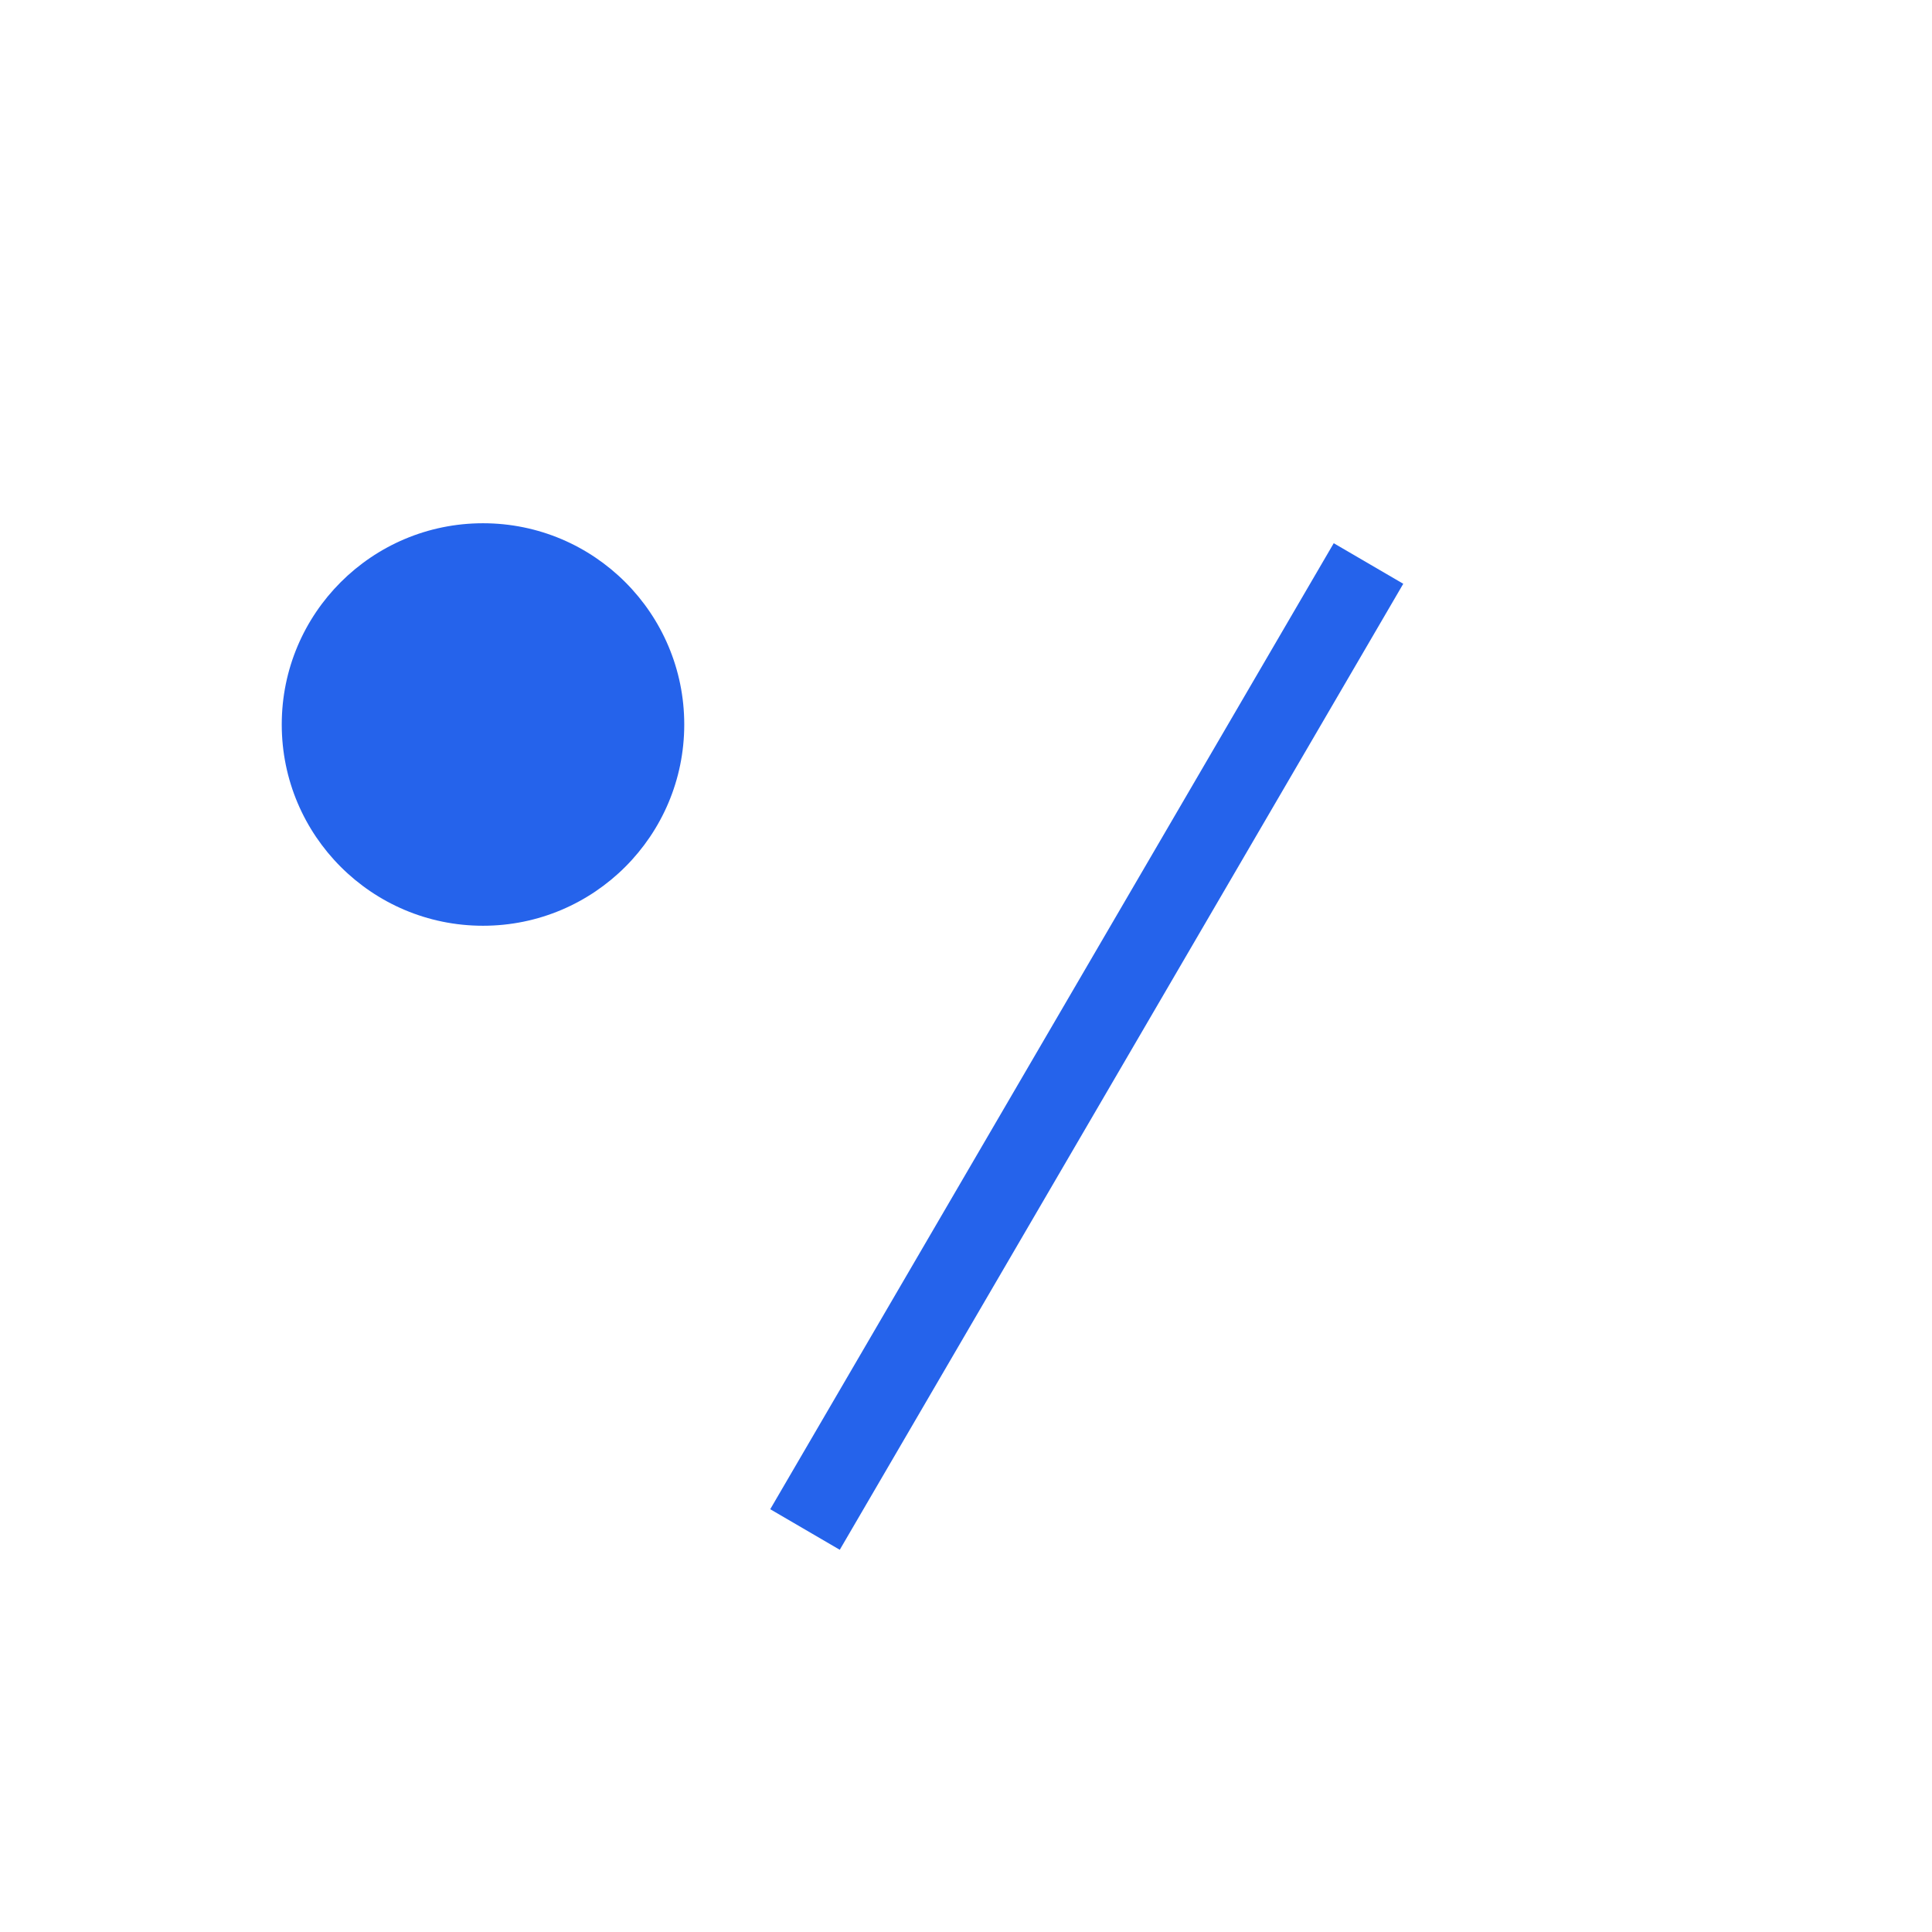
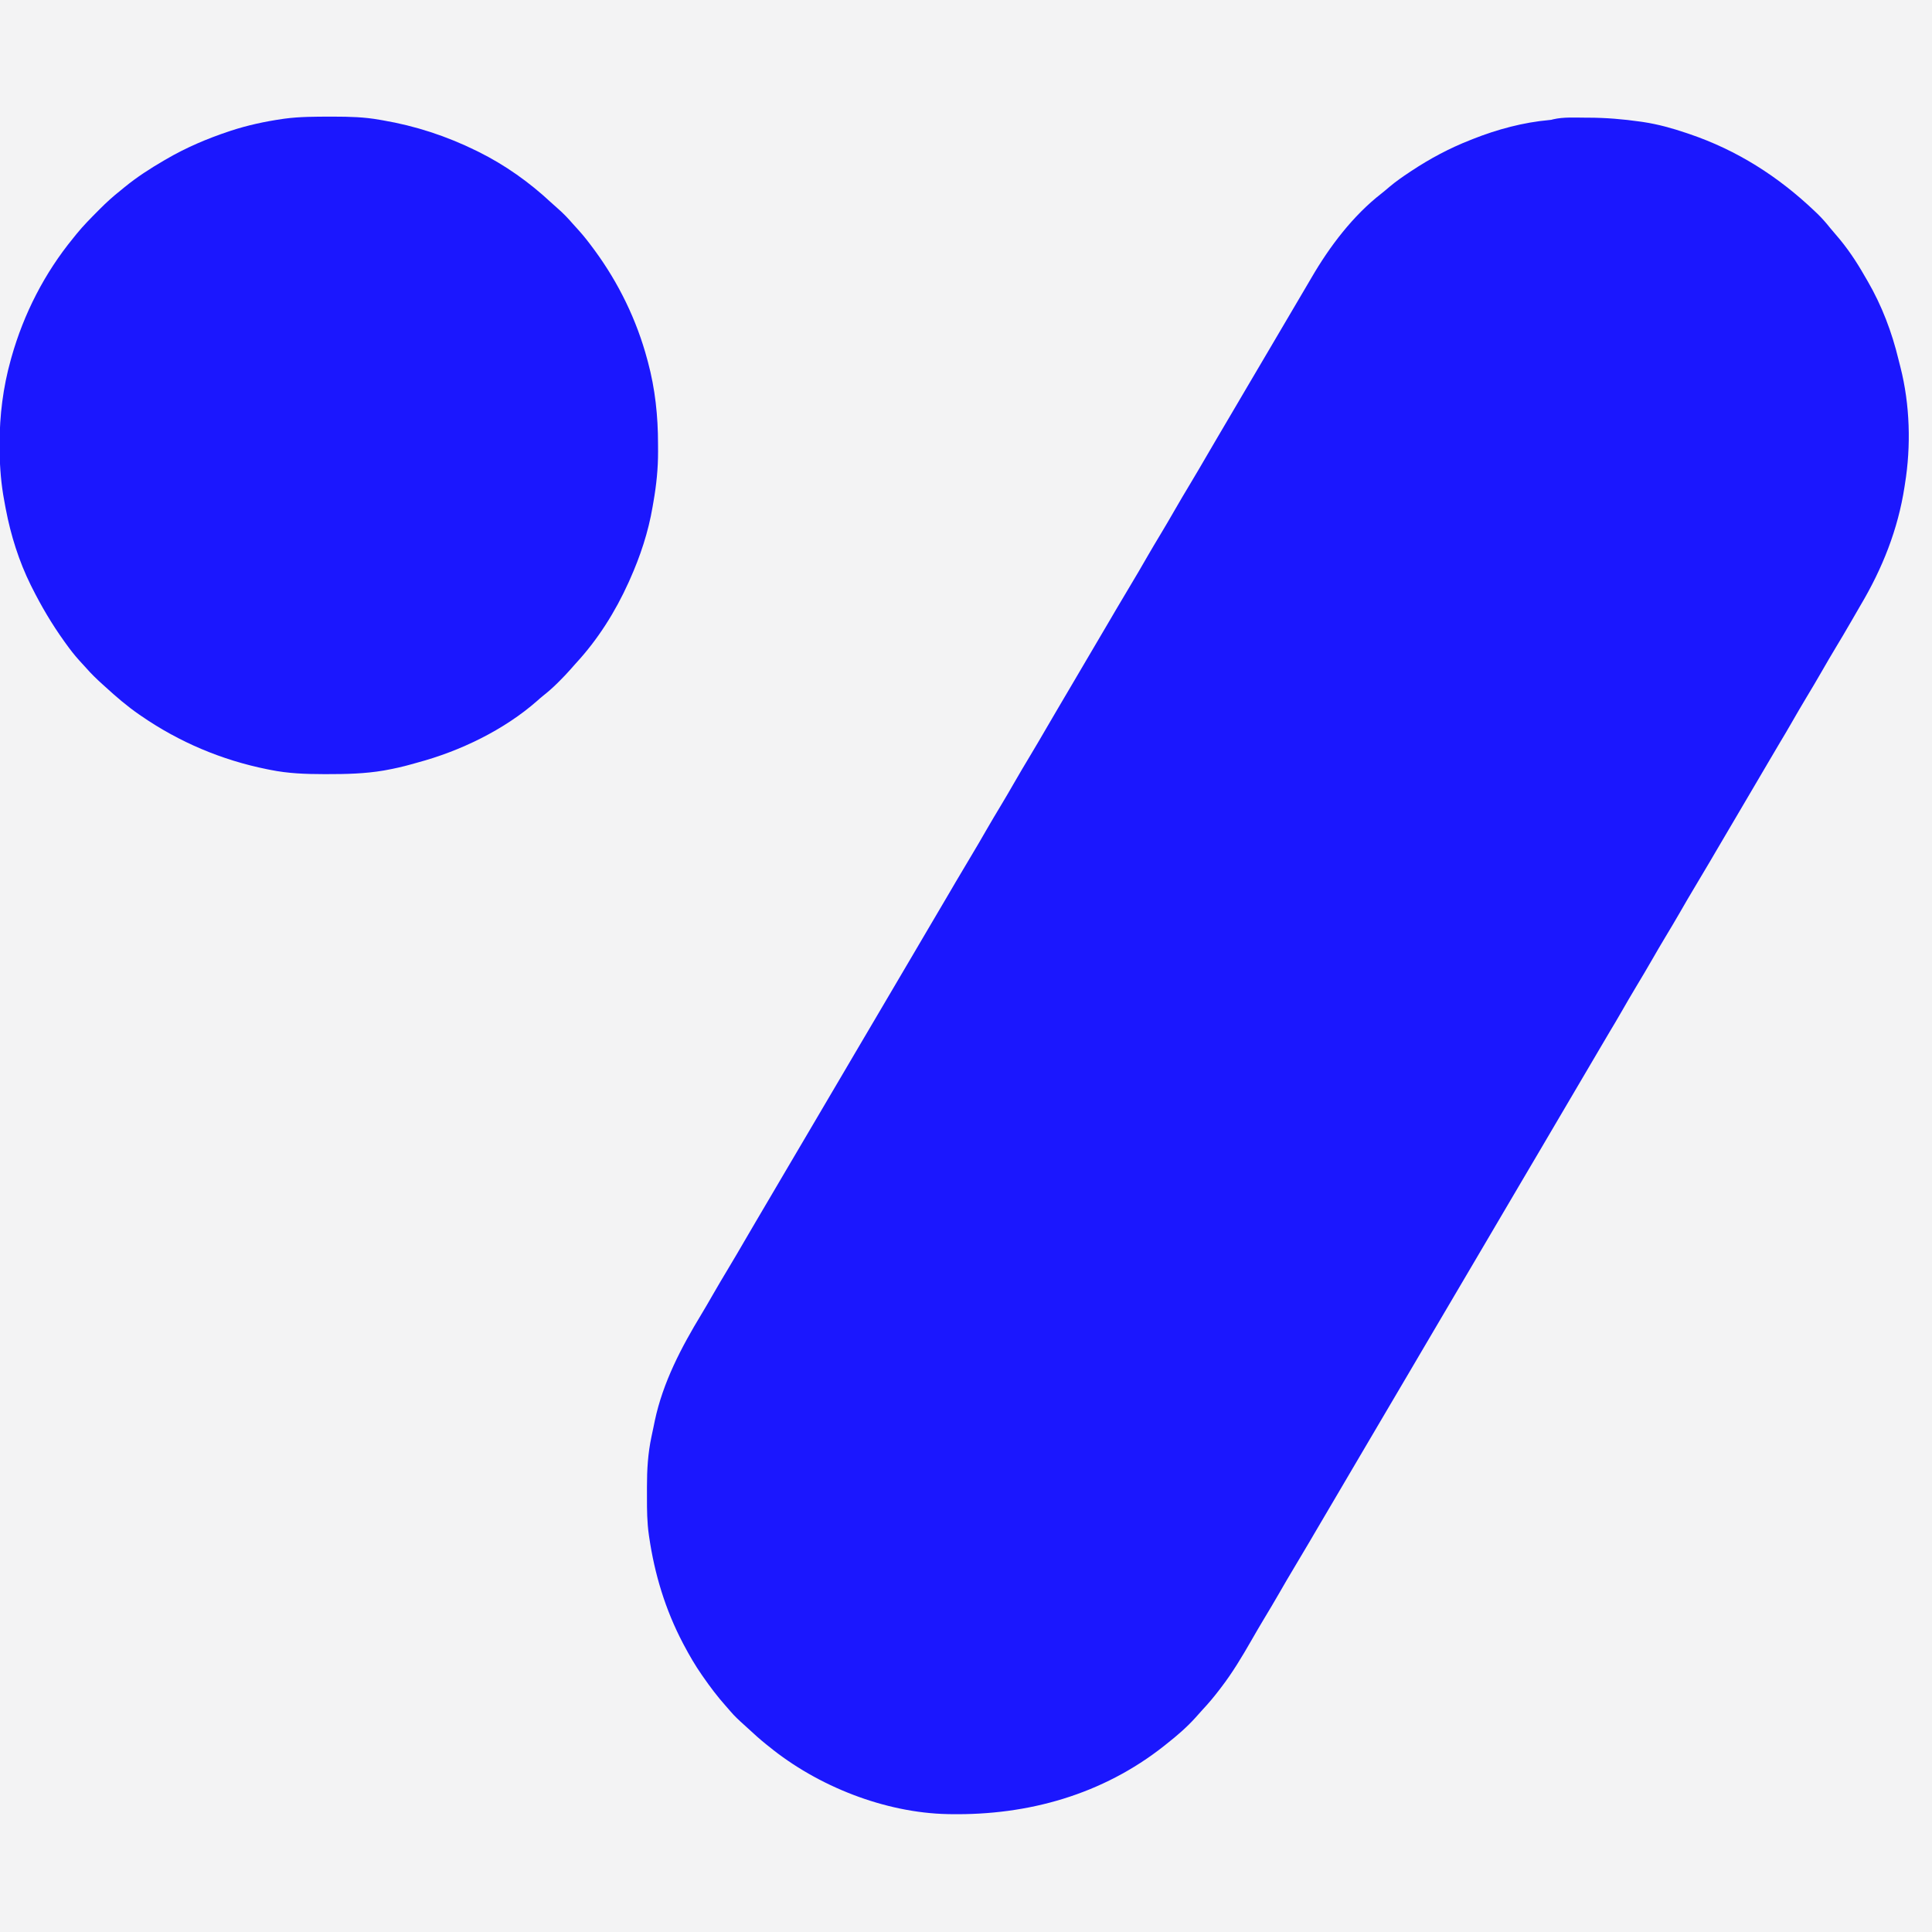
- <svg xmlns="http://www.w3.org/2000/svg" viewBox="0 0 24 24" fill="none">
-   <circle cx="6" cy="9" r="2.5" fill="#2563eb" />
-   <line x1="10" y1="19" x2="17" y2="7" stroke="#2563eb" strokeWidth="5" strokeLinecap="round" />
+ <svg xmlns="http://www.w3.org/2000/svg" version="1.1" width="2000" height="2000">
+   <path d="M0 0 C660 0 1320 0 2000 0 C2000 660 2000 1320 2000 2000 C1340 2000 680 2000 0 2000 C0 1340 0 680 0 0 Z " fill="#F3F3F4" transform="translate(0,0)" />
+   <path d="M0 0 C0.762 0.001 1.523 0.001 2.308 0.002 C20.403 0.041 38.083 1.508 56 4.062 C57.58 4.286 57.58 4.286 59.191 4.515 C74.508 6.838 89.163 10.914 103.812 15.875 C104.597 16.139 105.381 16.403 106.189 16.675 C156.21 33.554 199.013 60.878 237.062 97.188 C237.93 98.013 238.798 98.838 239.691 99.688 C244.4 104.274 248.598 109.135 252.699 114.27 C254.713 116.757 256.788 119.17 258.899 121.575 C270.03 134.352 279.595 148.585 287.979 163.295 C289.118 165.285 290.282 167.259 291.445 169.234 C306.102 194.471 316.578 222.063 323.383 250.392 C324.028 253.047 324.711 255.689 325.402 258.332 C335.259 297.116 336.466 339.761 330.062 379.188 C329.913 380.169 329.763 381.15 329.608 382.161 C322.855 426.204 306.657 466.834 283.936 505.017 C280.781 510.356 277.709 515.744 274.625 521.125 C269.092 530.751 263.426 540.288 257.688 549.793 C253.222 557.207 248.868 564.679 244.562 572.188 C239.057 581.787 233.421 591.298 227.701 600.771 C222.44 609.505 217.339 618.325 212.261 627.167 C208.45 633.798 204.576 640.378 200.617 646.922 C196.96 652.998 193.395 659.129 189.812 665.25 C184.746 673.906 179.672 682.557 174.562 691.188 C169.539 699.674 164.546 708.178 159.562 716.688 C154.066 726.073 148.553 735.448 143.011 744.807 C139.997 749.902 136.996 755.004 134.008 760.113 C133.481 761.014 133.481 761.014 132.943 761.934 C132.588 762.541 132.233 763.148 131.867 763.774 C131.14 765.016 130.414 766.258 129.688 767.5 C129.147 768.424 129.147 768.424 128.596 769.367 C123.6 777.904 118.547 786.404 113.438 794.875 C107.733 804.335 102.183 813.875 96.687 823.458 C91.794 831.969 86.762 840.389 81.688 848.793 C77.222 856.207 72.868 863.68 68.562 871.188 C63.057 880.787 57.421 890.298 51.701 899.771 C46.44 908.505 41.339 917.325 36.261 926.167 C32.45 932.798 28.576 939.378 24.617 945.922 C20.96 951.998 17.395 958.129 13.812 964.25 C8.746 972.906 3.672 981.557 -1.438 990.188 C-6.461 998.674 -11.454 1007.178 -16.438 1015.688 C-21.935 1025.074 -27.45 1034.451 -32.991 1043.812 C-37.432 1051.32 -41.843 1058.847 -46.25 1066.375 C-52.436 1076.941 -58.661 1087.483 -64.911 1098.011 C-70.209 1106.942 -75.466 1115.896 -80.712 1124.857 C-85.271 1132.644 -89.841 1140.423 -94.438 1148.188 C-99.461 1156.674 -104.454 1165.178 -109.438 1173.688 C-117.084 1186.743 -124.773 1199.774 -132.48 1212.794 C-139.529 1224.703 -146.547 1236.629 -153.54 1248.57 C-158.668 1257.325 -163.816 1266.069 -168.984 1274.801 C-173.49 1282.417 -177.965 1290.051 -182.438 1297.688 C-190.084 1310.743 -197.773 1323.774 -205.48 1336.794 C-212.529 1348.703 -219.547 1360.629 -226.54 1372.57 C-231.668 1381.325 -236.816 1390.069 -241.984 1398.801 C-246.49 1406.417 -250.965 1414.051 -255.438 1421.688 C-260.934 1431.073 -266.447 1440.448 -271.989 1449.807 C-275.003 1454.902 -278.004 1460.004 -280.992 1465.113 C-281.344 1465.714 -281.695 1466.315 -282.057 1466.934 C-282.412 1467.541 -282.767 1468.148 -283.133 1468.774 C-283.86 1470.016 -284.586 1471.258 -285.312 1472.5 C-285.853 1473.424 -285.853 1473.424 -286.404 1474.367 C-291.4 1482.904 -296.453 1491.404 -301.562 1499.875 C-307.267 1509.335 -312.817 1518.875 -318.313 1528.458 C-323.204 1536.966 -328.234 1545.384 -333.308 1553.784 C-337.825 1561.28 -342.214 1568.843 -346.562 1576.438 C-356.231 1593.272 -366.084 1609.79 -377.938 1625.188 C-378.388 1625.781 -378.839 1626.375 -379.304 1626.986 C-384.979 1634.454 -390.913 1641.556 -397.332 1648.395 C-399.695 1650.928 -401.975 1653.513 -404.25 1656.125 C-413.206 1666.09 -423.427 1674.911 -433.938 1683.188 C-434.872 1683.94 -435.807 1684.693 -436.77 1685.469 C-500.552 1735.905 -577.606 1757.495 -657.938 1756.188 C-658.887 1756.173 -659.836 1756.159 -660.814 1756.145 C-725.97 1754.851 -795.627 1727.249 -845.938 1686.188 C-846.863 1685.453 -847.789 1684.718 -848.742 1683.961 C-855.212 1678.774 -861.334 1673.254 -867.399 1667.608 C-868.96 1666.166 -870.536 1664.743 -872.117 1663.324 C-876.998 1658.935 -881.769 1654.554 -885.988 1649.508 C-887.56 1647.636 -889.161 1645.811 -890.793 1643.992 C-899.228 1634.538 -906.718 1624.592 -913.938 1614.188 C-914.62 1613.213 -914.62 1613.213 -915.316 1612.219 C-922.258 1602.273 -928.265 1591.903 -933.938 1581.188 C-934.291 1580.521 -934.644 1579.855 -935.007 1579.169 C-953.146 1544.627 -964.328 1507.71 -969.938 1469.188 C-970.033 1468.543 -970.129 1467.899 -970.227 1467.235 C-972.118 1454.111 -972.246 1441.044 -972.198 1427.802 C-972.188 1424.259 -972.198 1420.717 -972.211 1417.174 C-972.223 1399.659 -971.226 1382.721 -967.562 1365.562 C-967.228 1363.963 -967.228 1363.963 -966.887 1362.331 C-966.444 1360.222 -965.995 1358.115 -965.542 1356.008 C-965.033 1353.632 -964.548 1351.254 -964.074 1348.871 C-955.59 1309.022 -936.708 1273.081 -915.758 1238.539 C-911.889 1232.142 -908.154 1225.674 -904.438 1219.188 C-898.9 1209.532 -893.235 1199.964 -887.488 1190.433 C-881.497 1180.486 -875.653 1170.456 -869.818 1160.417 C-866.349 1154.459 -862.862 1148.51 -859.375 1142.562 C-859.013 1141.945 -858.651 1141.327 -858.277 1140.69 C-853.167 1131.974 -848.037 1123.269 -842.89 1114.574 C-838.385 1106.957 -833.91 1099.323 -829.438 1091.688 C-821.791 1078.632 -814.102 1065.601 -806.395 1052.581 C-799.346 1040.672 -792.328 1028.746 -785.335 1016.805 C-780.207 1008.05 -775.059 999.306 -769.891 990.574 C-765.385 982.958 -760.91 975.324 -756.438 967.688 C-748.791 954.632 -741.102 941.601 -733.395 928.581 C-726.346 916.672 -719.328 904.746 -712.335 892.805 C-707.207 884.05 -702.059 875.306 -696.891 866.574 C-692.385 858.958 -687.91 851.324 -683.438 843.688 C-677.941 834.302 -672.428 824.927 -666.886 815.568 C-663.872 810.473 -660.871 805.371 -657.883 800.262 C-657.531 799.661 -657.18 799.06 -656.818 798.441 C-656.463 797.834 -656.108 797.227 -655.742 796.601 C-655.015 795.359 -654.289 794.117 -653.562 792.875 C-653.022 791.951 -653.022 791.951 -652.471 791.008 C-647.475 782.471 -642.422 773.971 -637.312 765.5 C-631.608 756.04 -626.058 746.5 -620.562 736.917 C-615.669 728.406 -610.637 719.986 -605.562 711.582 C-601.097 704.168 -596.743 696.695 -592.438 689.188 C-586.9 679.533 -581.235 669.964 -575.488 660.433 C-569.497 650.486 -563.653 640.456 -557.818 630.417 C-554.349 624.459 -550.862 618.51 -547.375 612.562 C-547.013 611.945 -546.651 611.327 -546.277 610.69 C-541.167 601.974 -536.037 593.269 -530.89 584.574 C-526.385 576.957 -521.909 569.324 -517.438 561.688 C-511.941 552.302 -506.428 542.927 -500.886 533.568 C-497.872 528.473 -494.871 523.371 -491.883 518.262 C-491.531 517.661 -491.18 517.06 -490.818 516.441 C-490.463 515.834 -490.108 515.227 -489.742 514.601 C-489.015 513.359 -488.289 512.117 -487.562 510.875 C-487.202 510.259 -486.842 509.643 -486.471 509.008 C-481.475 500.471 -476.422 491.971 -471.312 483.5 C-465.608 474.04 -460.058 464.5 -454.562 454.917 C-449.669 446.406 -444.637 437.986 -439.562 429.582 C-435.097 422.168 -430.743 414.695 -426.438 407.188 C-420.9 397.533 -415.235 387.964 -409.488 378.433 C-403.497 368.486 -397.653 358.456 -391.818 348.417 C-388.349 342.459 -384.862 336.51 -381.375 330.562 C-381.013 329.945 -380.651 329.327 -380.277 328.69 C-375.167 319.974 -370.037 311.269 -364.89 302.574 C-360.385 294.957 -355.91 287.323 -351.438 279.688 C-343.791 266.632 -336.102 253.601 -328.395 240.581 C-321.348 228.676 -314.333 216.754 -307.342 204.817 C-302.051 195.784 -296.745 186.76 -291.409 177.752 C-288.991 173.668 -286.58 169.581 -284.195 165.477 C-265.479 133.288 -241.333 101.351 -211.703 78.371 C-208.904 76.161 -206.204 73.862 -203.496 71.543 C-196.925 66.013 -189.969 61.173 -182.812 56.438 C-181.844 55.794 -181.844 55.794 -180.857 55.138 C-161.607 42.385 -141.456 31.611 -119.938 23.188 C-119.029 22.824 -118.12 22.46 -117.184 22.084 C-92.014 12.092 -64.953 4.826 -37.932 2.434 C-35.946 2.235 -35.946 2.235 -34.096 1.695 C-23.296 -0.843 -11.05 -0.016 0 0 Z " fill="#1B17FE" transform="translate(1641.938,121.8125)" />
+   <path d="M0 0 C1.112 -0.001 2.224 -0.001 3.37 -0.002 C19.325 0.013 34.828 0.395 50.562 3.25 C52.128 3.515 52.128 3.515 53.724 3.786 C87.587 9.555 119.728 20.08 150.562 35.25 C151.336 35.63 152.109 36.01 152.906 36.401 C180.396 50.066 205.538 67.895 227.949 88.82 C230.22 90.931 232.525 92.978 234.875 95 C240.596 99.977 245.75 105.356 250.691 111.102 C252.711 113.421 254.792 115.675 256.875 117.938 C262.126 123.781 266.909 129.928 271.562 136.25 C272.079 136.948 272.596 137.646 273.129 138.366 C298.026 172.231 316.697 210.625 327.562 251.25 C327.941 252.638 327.941 252.638 328.327 254.053 C335.797 281.805 338.75 310.114 338.748 338.8 C338.75 341.417 338.768 344.034 338.787 346.65 C338.845 364.175 337.052 381.409 334.018 398.66 C333.704 400.444 333.399 402.229 333.1 404.016 C328.693 430.029 320.342 455.193 309.562 479.25 C309.122 480.236 308.682 481.223 308.228 482.239 C294.549 512.532 276.438 541.294 253.828 565.773 C251.941 567.836 250.108 569.928 248.281 572.043 C244.61 576.248 240.761 580.243 236.812 584.188 C235.766 585.233 235.766 585.233 234.699 586.301 C229.978 590.97 225.146 595.283 219.922 599.387 C217.801 601.061 215.808 602.805 213.812 604.625 C179.283 635.023 133.692 656.887 89.595 668.701 C87.43 669.286 85.274 669.9 83.117 670.516 C74.57 672.912 65.988 674.868 57.25 676.438 C56.411 676.592 55.573 676.747 54.708 676.906 C35.297 680.215 15.707 680.658 -3.938 680.625 C-5.169 680.624 -6.4 680.624 -7.669 680.623 C-26.246 680.586 -44.182 679.958 -62.438 676.25 C-63.529 676.036 -64.621 675.821 -65.745 675.601 C-112.831 666.145 -156.963 647.503 -196.438 620.25 C-197.032 619.843 -197.626 619.436 -198.238 619.016 C-210.809 610.369 -222.185 600.538 -233.438 590.25 C-234.501 589.291 -235.565 588.333 -236.629 587.375 C-242.483 582.074 -248.062 576.698 -253.262 570.738 C-255.6 568.064 -258.017 565.474 -260.438 562.875 C-265.513 557.278 -270.046 551.392 -274.438 545.25 C-274.969 544.51 -275.501 543.771 -276.049 543.009 C-288.847 525.155 -299.602 506.897 -309.438 487.25 C-309.84 486.451 -310.242 485.651 -310.656 484.828 C-322.832 460.27 -331.332 433.12 -336.438 406.25 C-336.633 405.229 -336.828 404.207 -337.029 403.155 C-337.604 400.086 -338.153 397.014 -338.688 393.938 C-338.839 393.068 -338.99 392.199 -339.146 391.304 C-341.845 374.629 -342.879 357.812 -342.875 340.938 C-342.877 339.573 -342.877 339.573 -342.878 338.18 C-342.83 309.2 -339.224 280.195 -331.438 252.25 C-331.14 251.177 -330.842 250.103 -330.535 248.997 C-317.858 204.113 -296.313 161.96 -266.75 125.855 C-265.478 124.299 -264.223 122.73 -262.969 121.16 C-256.121 112.765 -248.509 105.11 -240.875 97.438 C-240.344 96.902 -239.814 96.366 -239.267 95.813 C-232.326 88.82 -225.179 82.366 -217.438 76.25 C-216.159 75.202 -214.883 74.152 -213.609 73.098 C-200.68 62.527 -186.868 53.623 -172.438 45.25 C-171.769 44.858 -171.101 44.467 -170.413 44.063 C-149.781 32.026 -128.082 22.788 -105.438 15.25 C-104.675 14.995 -103.912 14.74 -103.125 14.478 C-86.006 8.868 -68.061 5.026 -50.25 2.438 C-49.106 2.27 -49.106 2.27 -47.938 2.099 C-32.048 -0.022 -16 0.009 0 0 Z " fill="#1B17FE" transform="translate(342.4375,120.75)" />
</svg>
